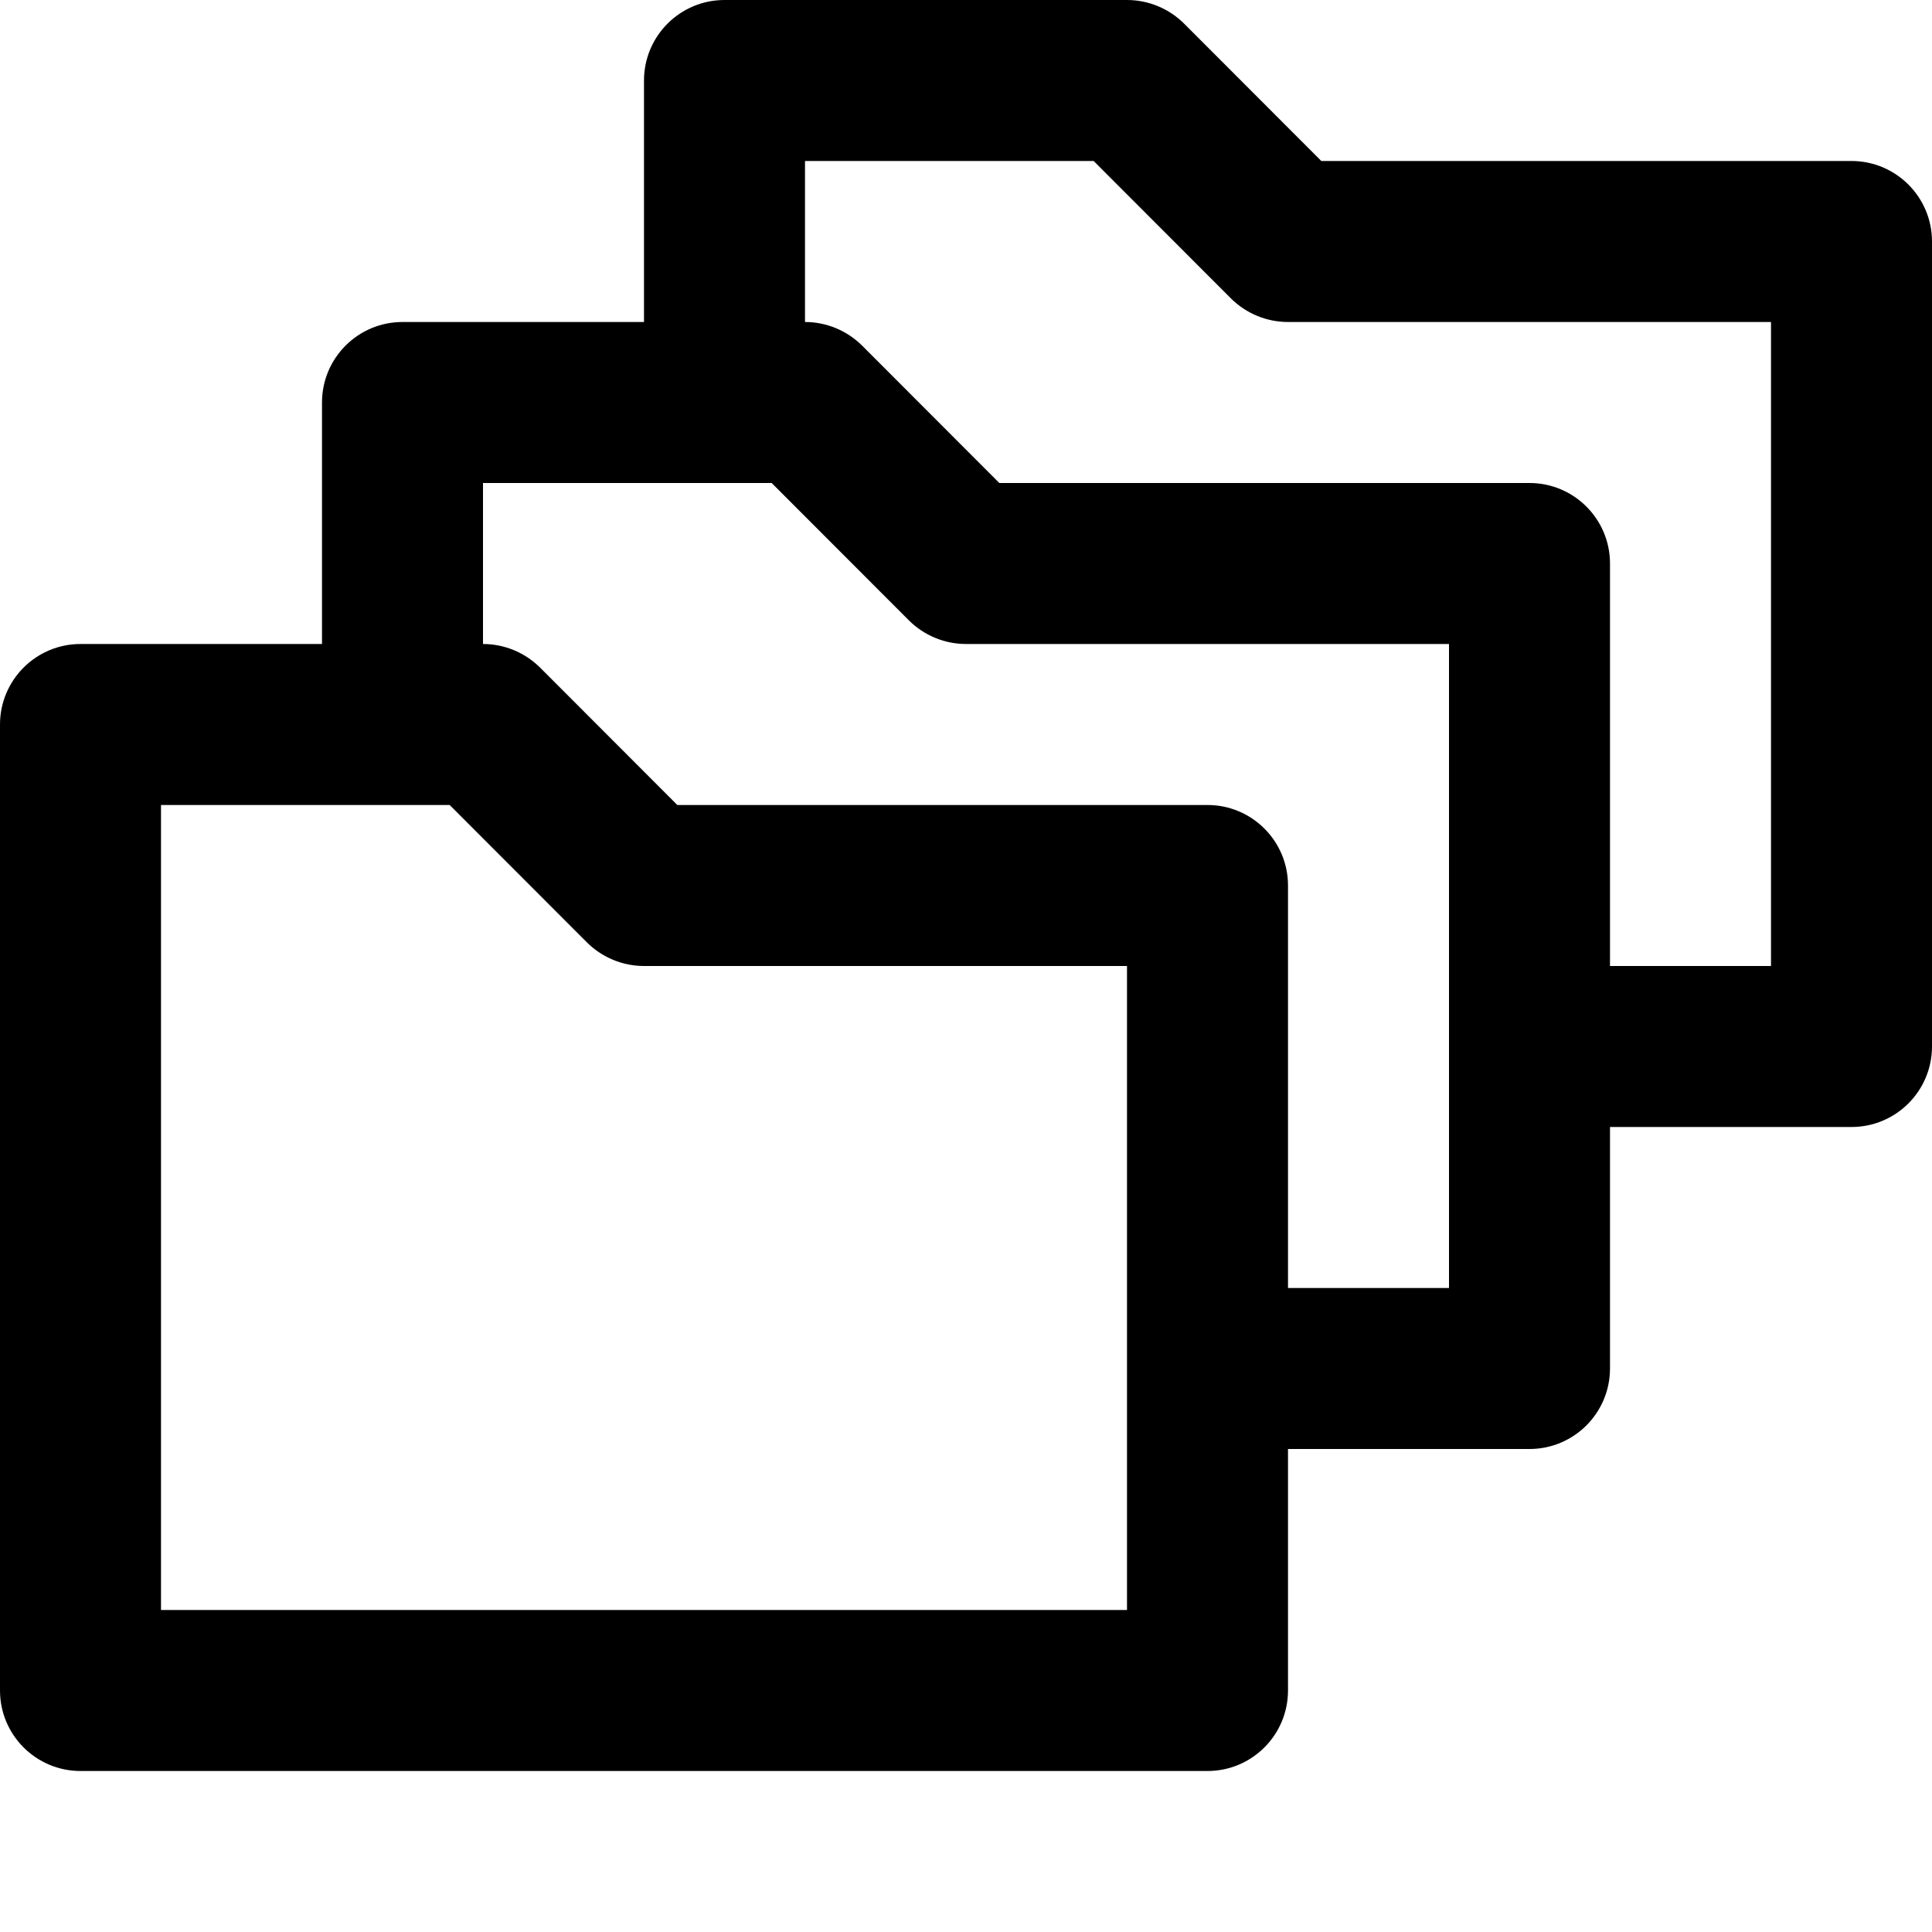
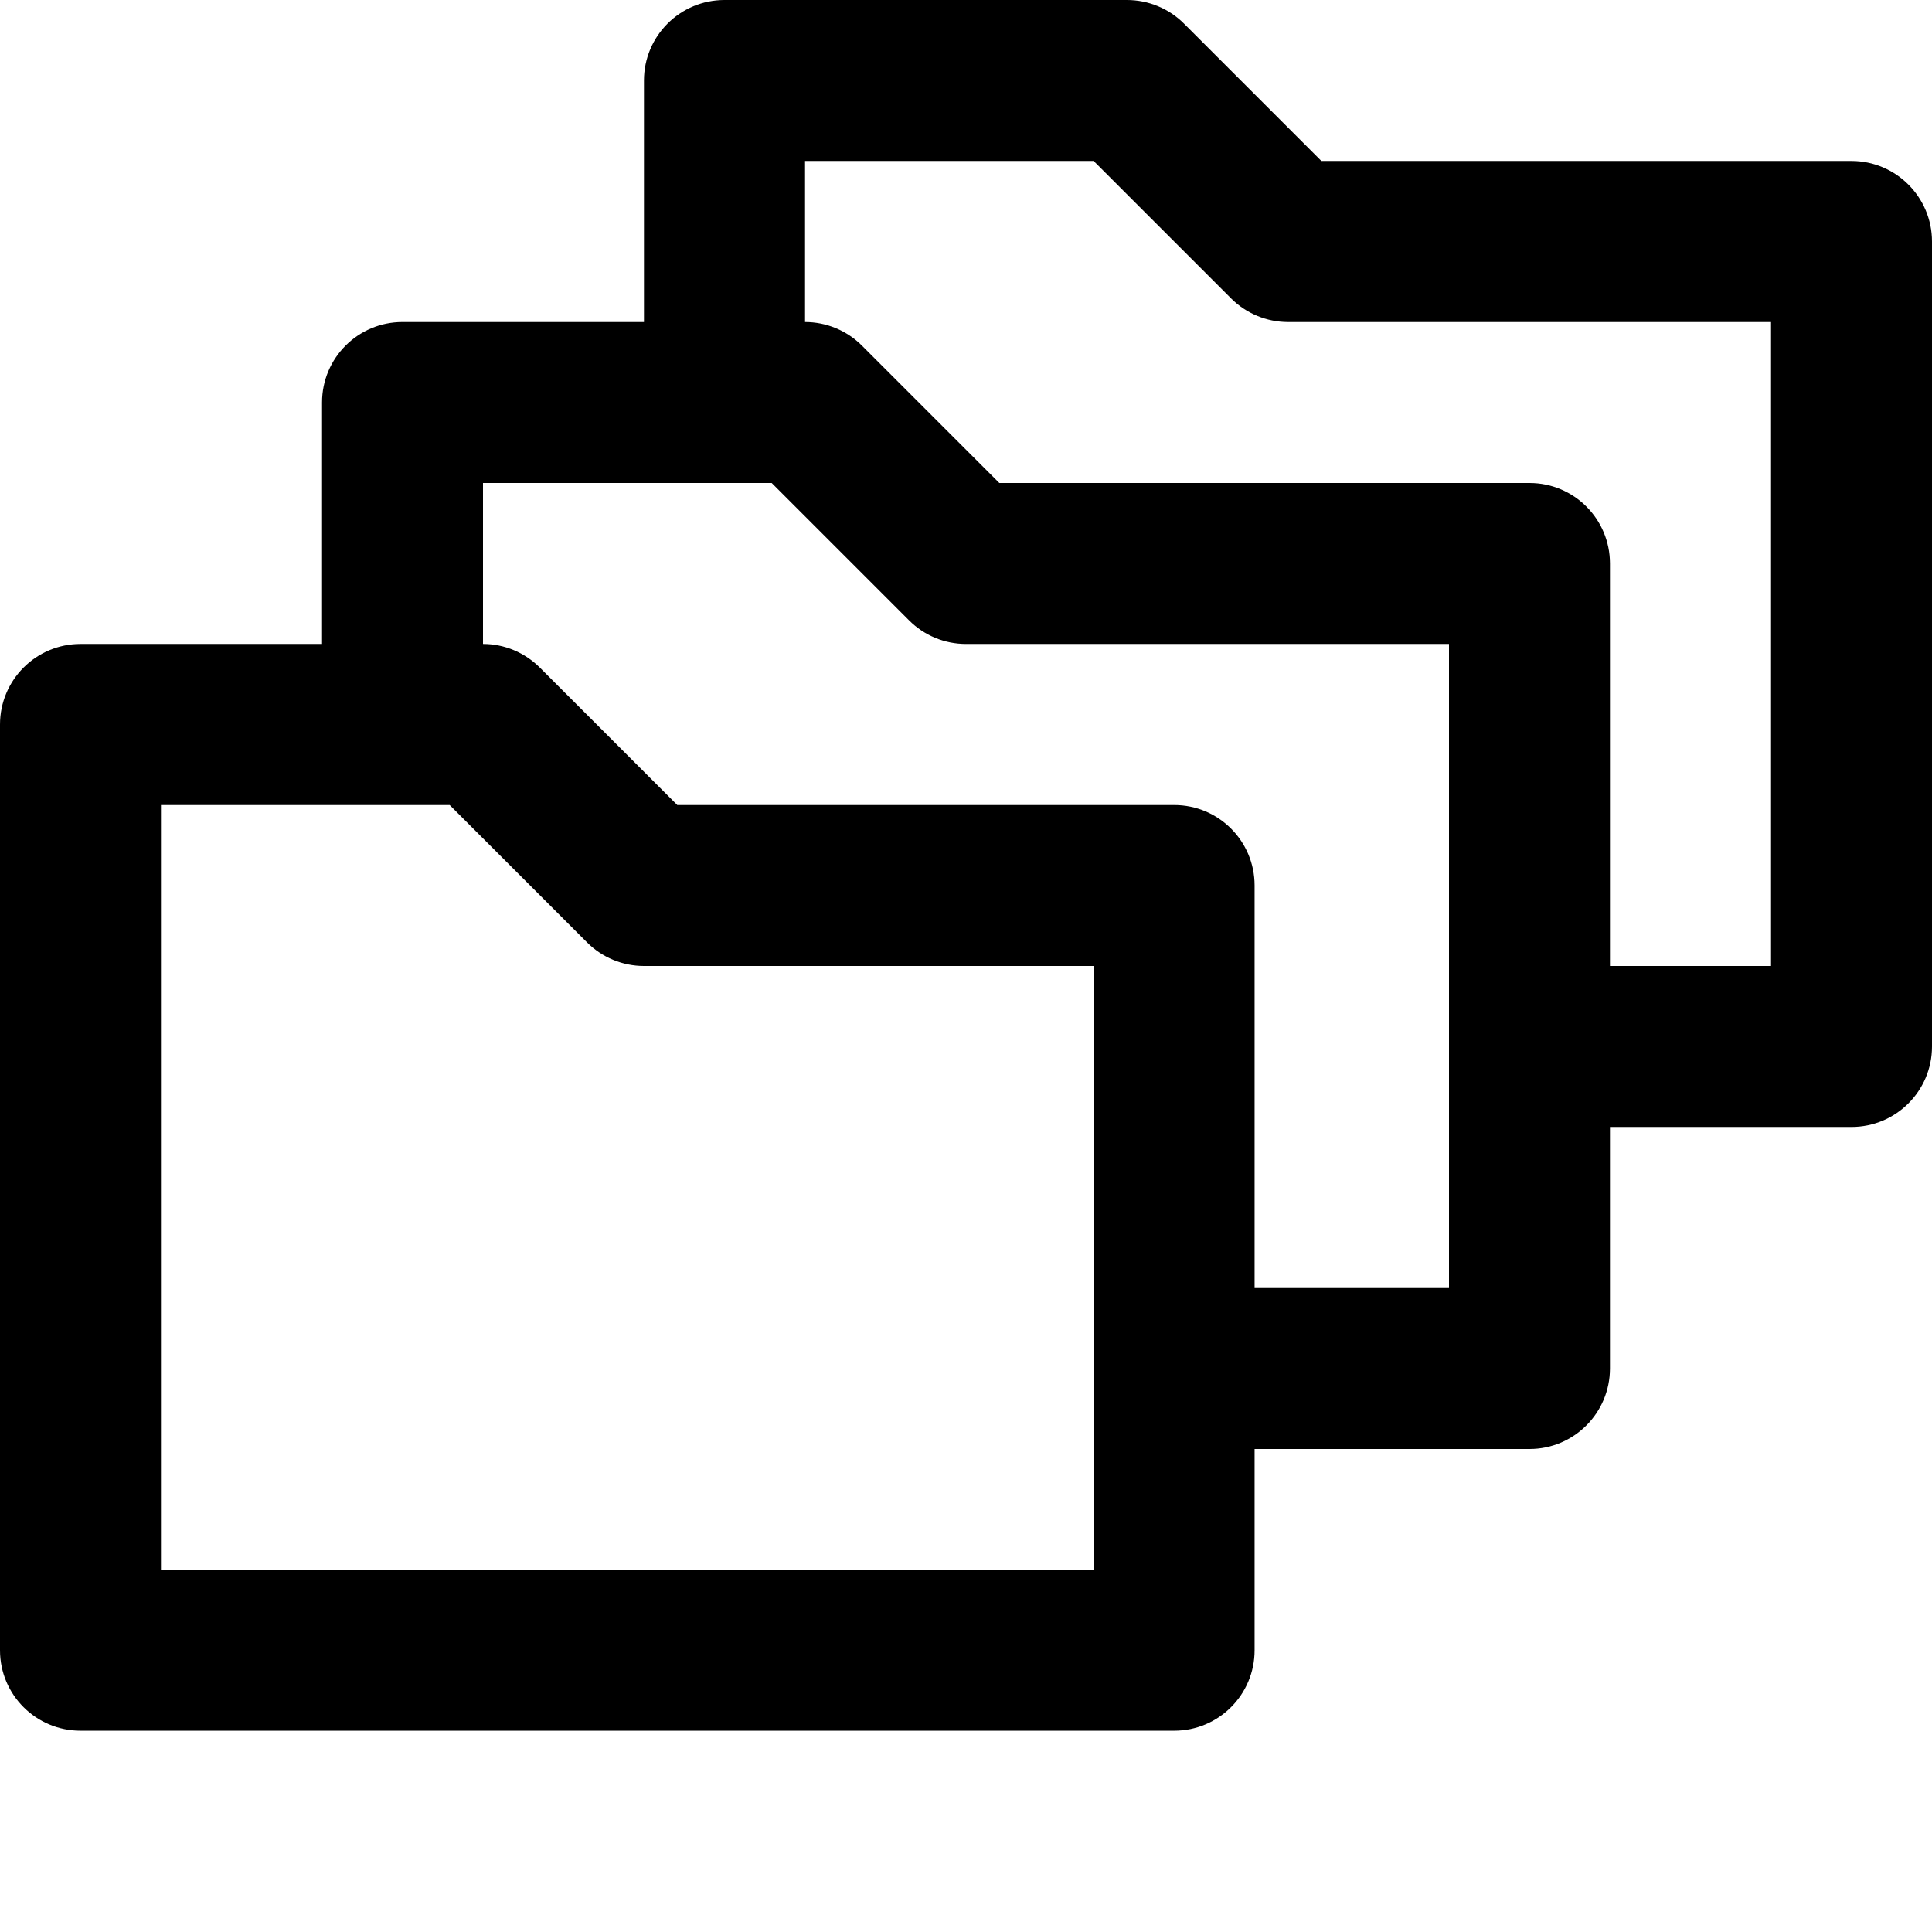
- <svg viewBox="0 0 12 12">
-   <path d="M4.5 0C4.224 0 4 0.224 4 0.5V2H2.5C2.224 2 2 2.224 2 2.5V4H0.5C0.224 4 0 4.224 0 4.5V10.5C0 10.776 0.224 11 0.5 11H7.5C7.776 11 8 10.776 8 10.5V9H9.5C9.776 9 10 8.776 10 8.5V7H11.5C11.776 7 12 6.776 12 6.5V1.5C12 1.224 11.776 1 11.5 1H8.207L7.354 0.146C7.26 0.053 7.133 0 7 0H4.5ZM10 6V3.5C10 3.224 9.776 3 9.5 3H6.207L5.354 2.146C5.26 2.053 5.133 2 5 2V1H6.793L7.646 1.854C7.74 1.947 7.867 2 8 2H11V6H10ZM3 3H4.793L5.646 3.854C5.74 3.947 5.867 4 6 4H9V8H8V5.5C8 5.224 7.776 5 7.5 5H4.207L3.354 4.146C3.26 4.053 3.133 4 3 4V3ZM1 5H2.793L3.646 5.854C3.74 5.947 3.867 6 4 6H7V10H1V5Z" />
+ <svg viewBox="0 0 16 16">
+   <path d="M6 0C5.632 0 5.333 0.298 5.333 0.667V2.667H3.333C2.965 2.667 2.667 2.965 2.667 3.333V5.333H0.667C0.298 5.333 0 5.632 0 6V13.667C0 14.035 0.298 14.333 0.667 14.333H9.724C10.092 14.333 10.39 14.035 10.39 13.667V12H12.667C13.035 12 13.333 11.701 13.333 11.333V9.333H15.333C15.701 9.333 16 9.035 16 8.667V2C16 1.632 15.701 1.333 15.333 1.333H10.943L9.805 0.195C9.68 0.07 9.51 0 9.333 0H6ZM13.333 8V4.667C13.333 4.298 13.035 4 12.667 4H8.276L7.138 2.862C7.013 2.737 6.843 2.667 6.667 2.667V1.333H9.057L10.195 2.471C10.32 2.596 10.49 2.667 10.667 2.667H14.667V8H13.333ZM4 4H6.391L7.529 5.138C7.654 5.263 7.823 5.333 8 5.333H12V10.667H10.39V7.333C10.39 6.965 10.092 6.667 9.724 6.667H5.609L4.471 5.529C4.346 5.404 4.177 5.333 4 5.333V4ZM1.333 6.667H3.724L4.862 7.805C4.987 7.93 5.157 8 5.333 8H9.057V13H1.333V6.667Z" />
</svg>
